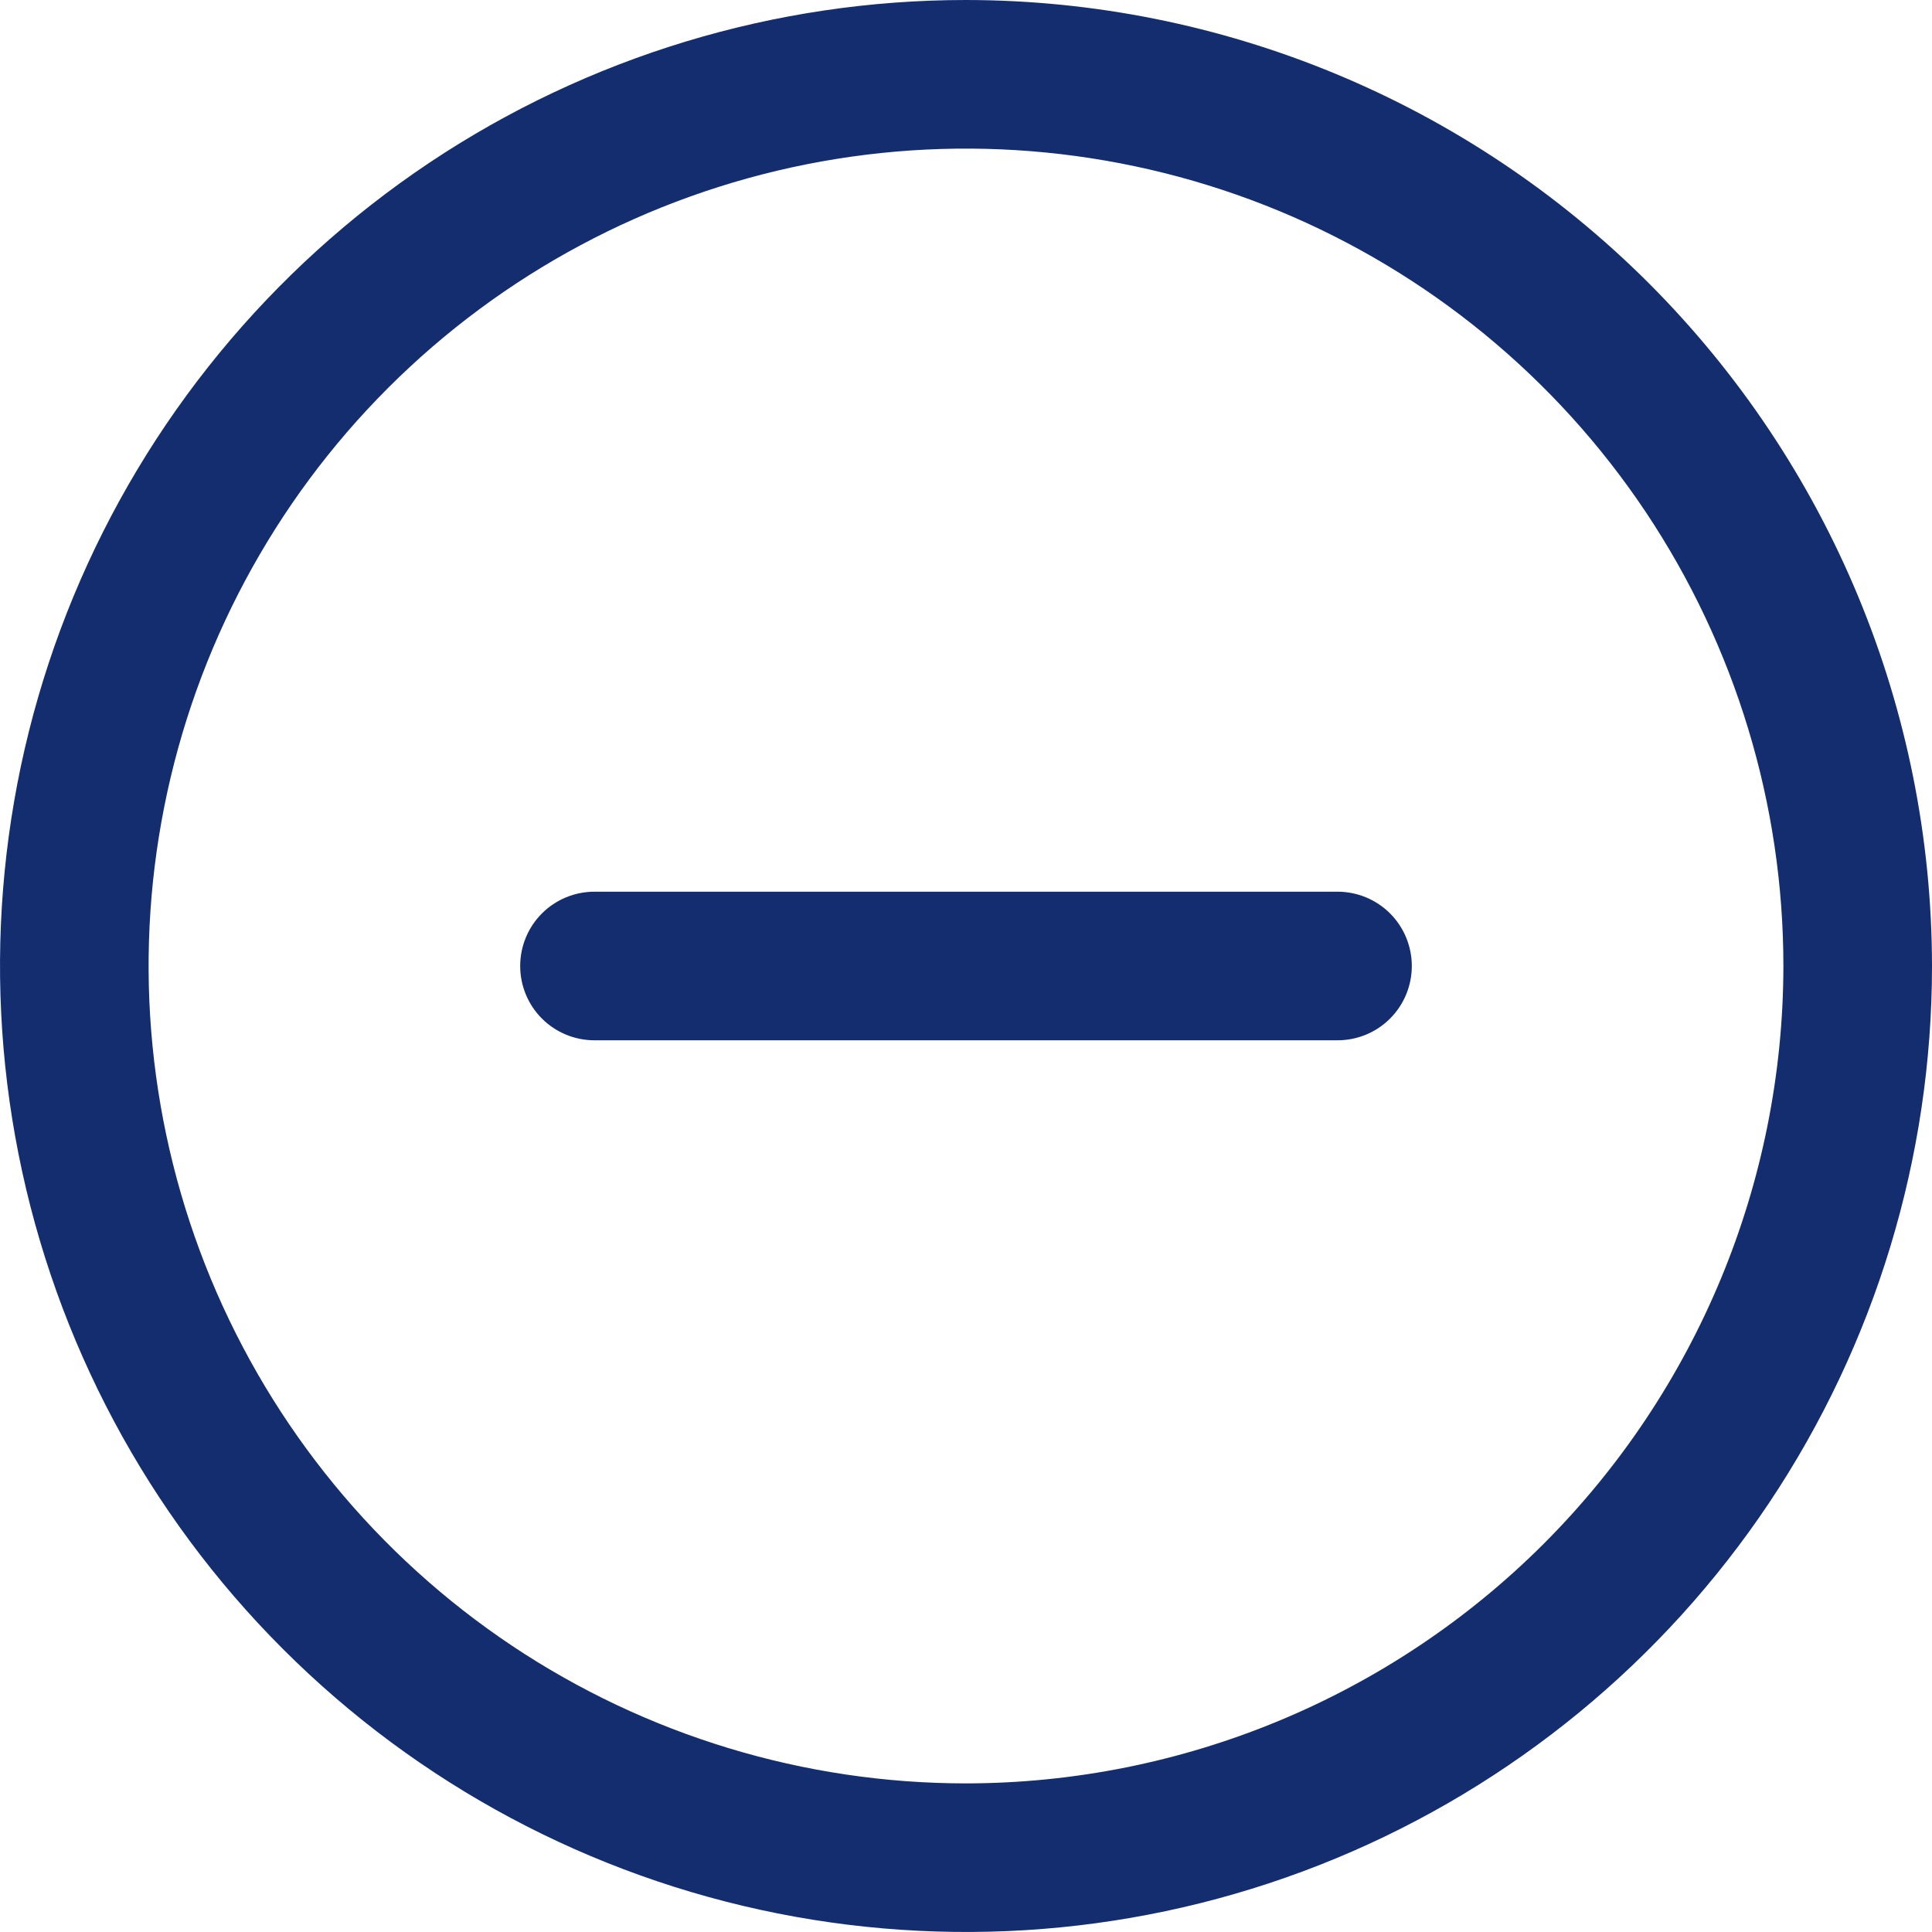
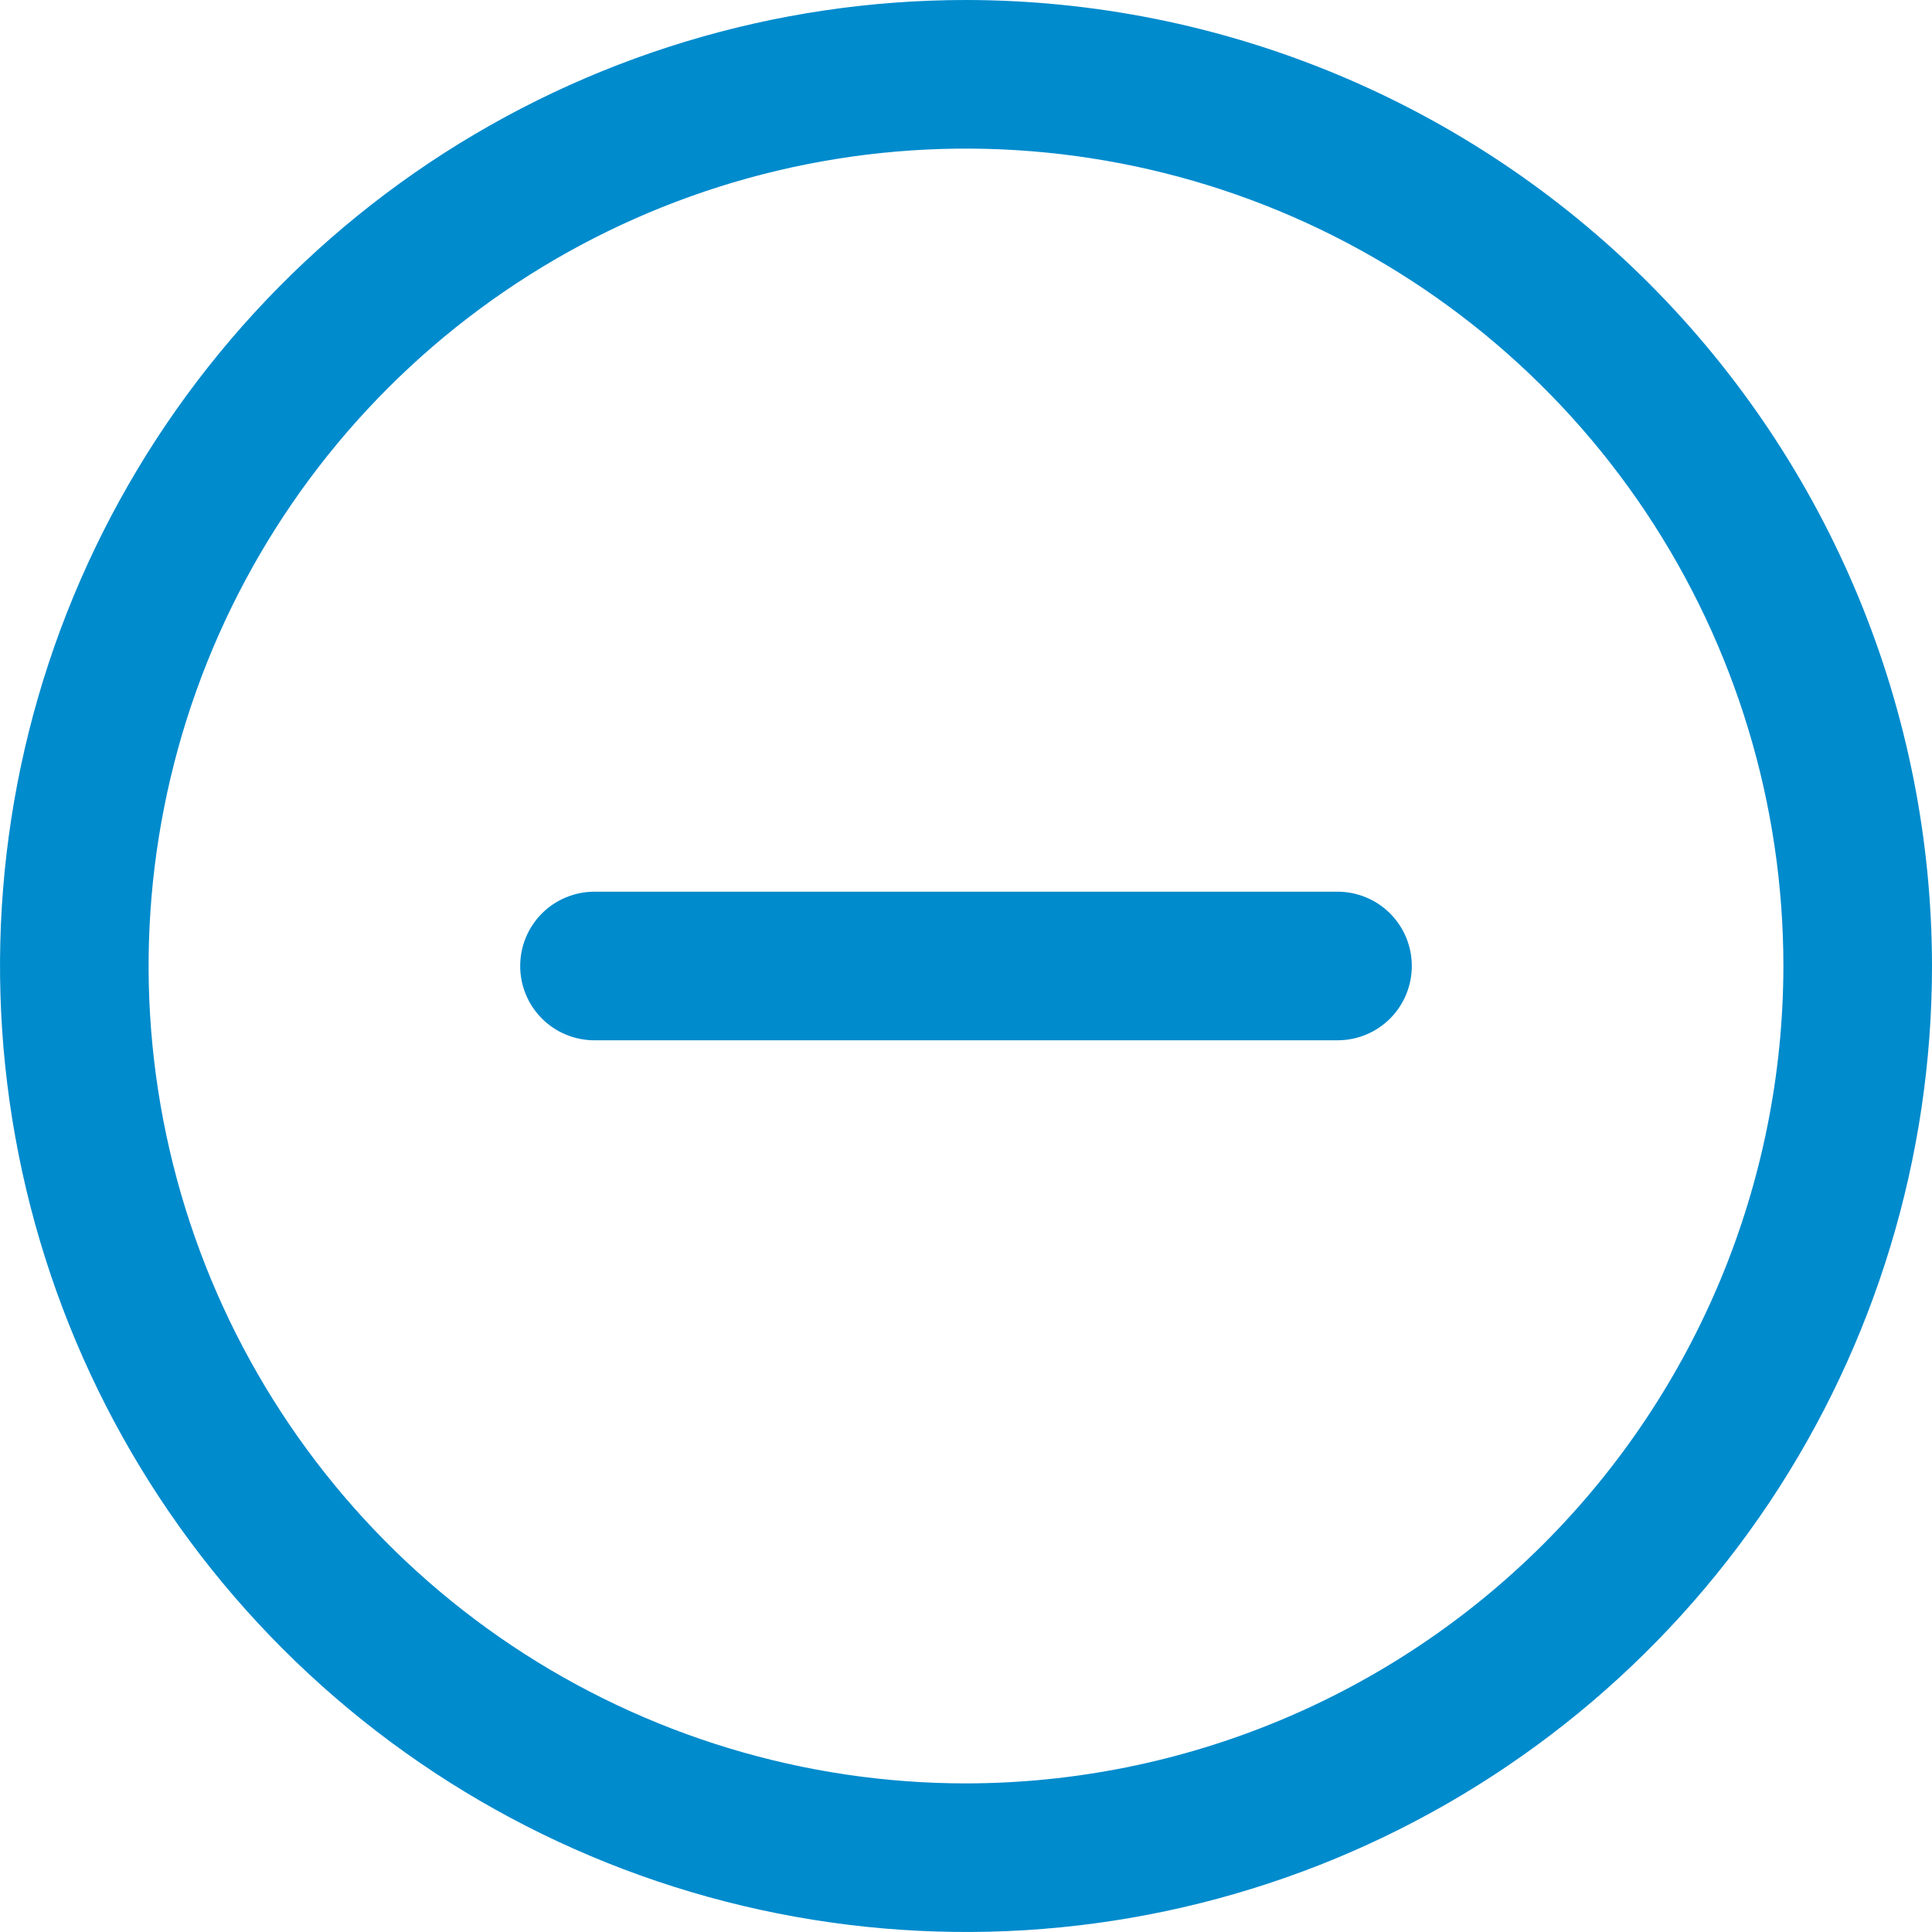
<svg xmlns="http://www.w3.org/2000/svg" width="24" height="24" viewBox="0 0 24 24" fill="none">
-   <path d="M17.538 12C17.538 12.245 17.441 12.48 17.268 12.653C17.095 12.826 16.86 12.923 16.615 12.923H7.385C7.14 12.923 6.905 12.826 6.732 12.653C6.559 12.48 6.462 12.245 6.462 12C6.462 11.755 6.559 11.52 6.732 11.347C6.905 11.174 7.14 11.077 7.385 11.077H16.615C16.86 11.077 17.095 11.174 17.268 11.347C17.441 11.52 17.538 11.755 17.538 12ZM24 12C24 14.373 23.296 16.693 21.978 18.667C20.659 20.64 18.785 22.178 16.592 23.087C14.399 23.995 11.987 24.232 9.659 23.769C7.331 23.306 5.193 22.163 3.515 20.485C1.836 18.807 0.694 16.669 0.231 14.341C-0.232 12.013 0.005 9.601 0.913 7.408C1.822 5.215 3.36 3.341 5.333 2.022C7.307 0.704 9.627 0 12 0C15.182 0.003 18.232 1.269 20.482 3.518C22.731 5.768 23.997 8.818 24 12ZM22.154 12C22.154 9.992 21.558 8.029 20.443 6.359C19.327 4.689 17.741 3.388 15.886 2.619C14.03 1.851 11.989 1.649 10.019 2.041C8.049 2.433 6.24 3.4 4.82 4.82C3.4 6.24 2.433 8.049 2.041 10.019C1.649 11.989 1.851 14.03 2.619 15.886C3.388 17.741 4.689 19.327 6.359 20.443C8.029 21.558 9.992 22.154 12 22.154C14.692 22.151 17.273 21.08 19.177 19.177C21.08 17.273 22.151 14.692 22.154 12Z" fill="#142D6F" />
+   <path d="M17.538 12C17.538 12.245 17.441 12.48 17.268 12.653C17.095 12.826 16.86 12.923 16.615 12.923H7.385C7.14 12.923 6.905 12.826 6.732 12.653C6.559 12.48 6.462 12.245 6.462 12C6.462 11.755 6.559 11.52 6.732 11.347C6.905 11.174 7.14 11.077 7.385 11.077H16.615C16.86 11.077 17.095 11.174 17.268 11.347C17.441 11.52 17.538 11.755 17.538 12ZM24 12C24 14.373 23.296 16.693 21.978 18.667C20.659 20.64 18.785 22.178 16.592 23.087C14.399 23.995 11.987 24.232 9.659 23.769C7.331 23.306 5.193 22.163 3.515 20.485C1.836 18.807 0.694 16.669 0.231 14.341C-0.232 12.013 0.005 9.601 0.913 7.408C1.822 5.215 3.36 3.341 5.333 2.022C7.307 0.704 9.627 0 12 0C15.182 0.003 18.232 1.269 20.482 3.518C22.731 5.768 23.997 8.818 24 12ZM22.154 12C22.154 9.992 21.558 8.029 20.443 6.359C19.327 4.689 17.741 3.388 15.886 2.619C14.03 1.851 11.989 1.649 10.019 2.041C8.049 2.433 6.24 3.4 4.82 4.82C3.4 6.24 2.433 8.049 2.041 10.019C1.649 11.989 1.851 14.03 2.619 15.886C3.388 17.741 4.689 19.327 6.359 20.443C8.029 21.558 9.992 22.154 12 22.154C14.692 22.151 17.273 21.08 19.177 19.177C21.08 17.273 22.151 14.692 22.154 12Z" fill="#008BCD" />
</svg>
